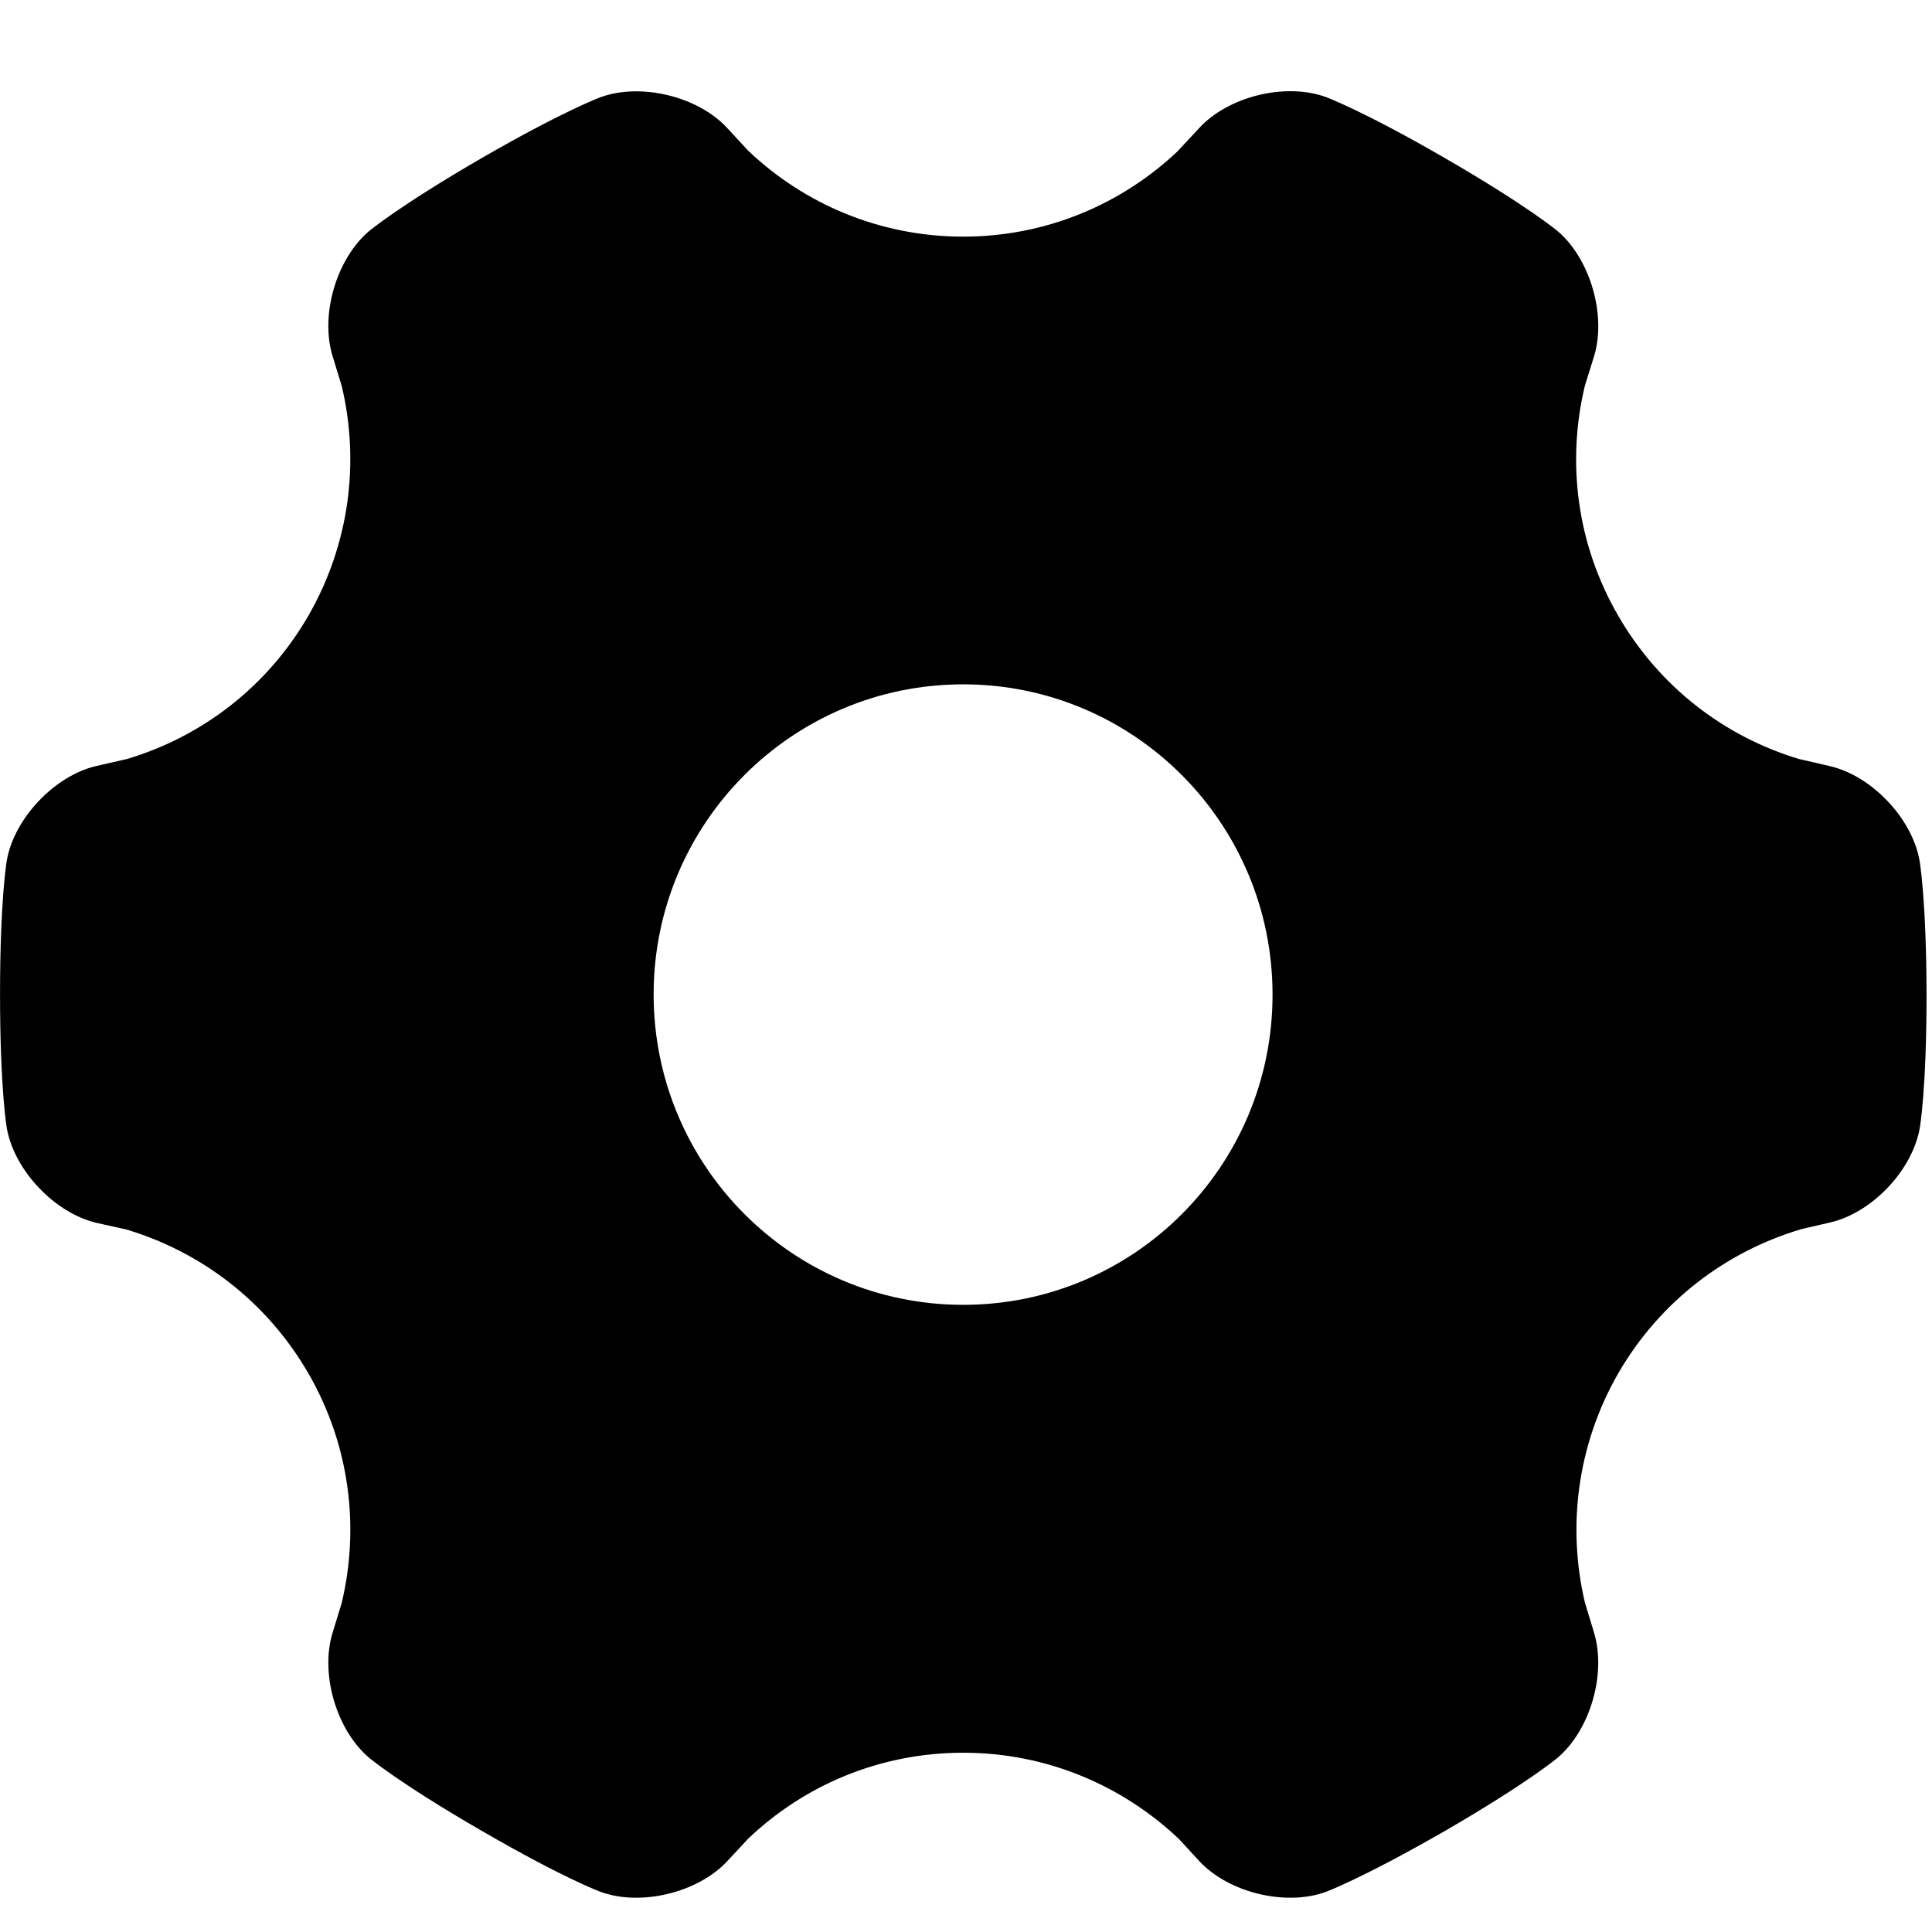
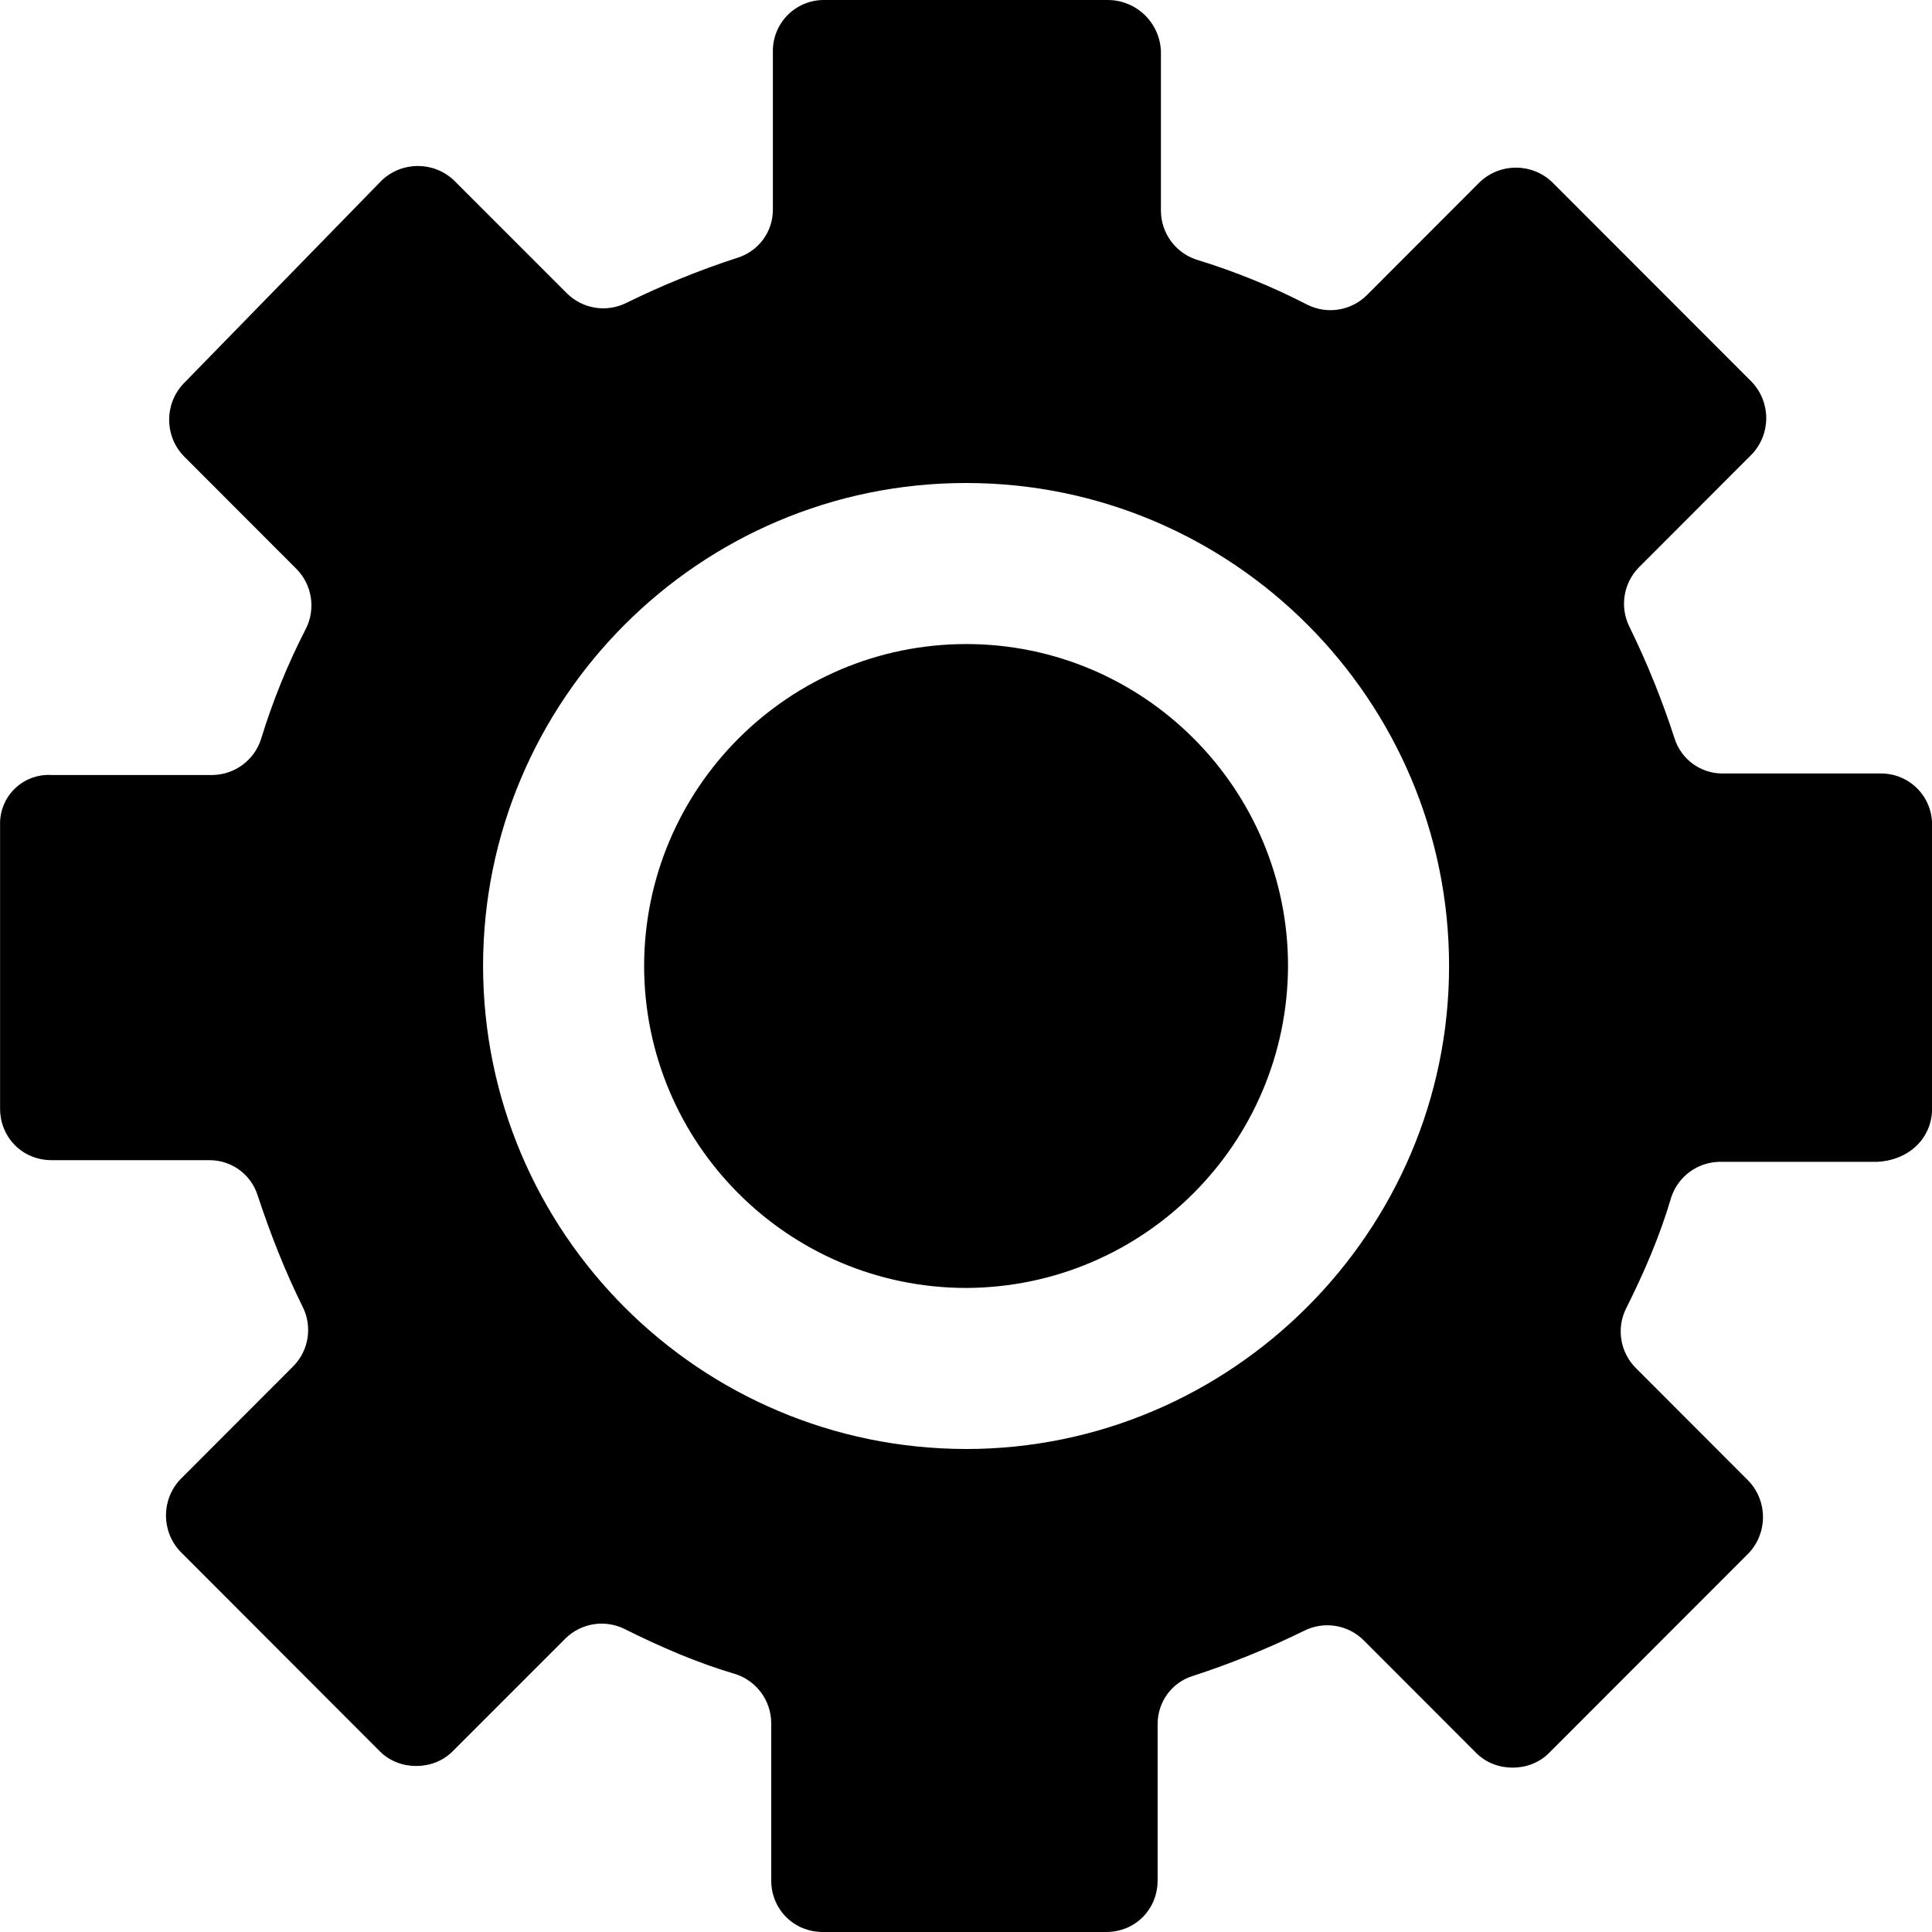
- <svg xmlns="http://www.w3.org/2000/svg" class="icon" viewBox="0 0 1024 1024" width="200" height="200">
+ <svg xmlns="http://www.w3.org/2000/svg" t="1544681429221" class="icon" style="" viewBox="0 0 1024 1024" version="1.1" p-id="14638" width="200" height="200">
  <defs>
-     <style />
+     <style type="text/css" />
  </defs>
-   <path d="M1017.378 456.01c-3.99-22.373-25.432-44.9-47.618-49.978l-16.45-3.803c-39.016-11.78-73.666-37.86-95.667-75.942-22.186-38.356-27.236-81.92-17.634-121.807l4.86-15.611c6.67-21.72-1.994-51.634-19.256-66.345 0 0-15.643-13.21-59.71-38.7-44.06-25.458-63.191-32.41-63.191-32.41-21.378-7.727-51.543-.371-66.997 16.33l-11.594 12.463c-29.666 28.045-69.645 45.216-113.585 45.216-44.152 0-84.258-17.295-113.954-45.527l-11.188-12.092C370 51.134 339.803 43.747 318.427 51.478c0 0-19.132 6.916-63.29 32.405-43.997 25.491-59.547 38.64-59.547 38.64-17.326 14.71-26.02 44.5-19.29 66.313l4.829 15.769c9.475 39.854 4.364 83.326-17.634 121.654-22.063 38.236-57.056 64.38-96.228 76.03l-16.08 3.678c-22.09 5.05-43.565 27.609-47.554 49.95 0 0-3.613 20.1-3.613 71.11 0 51.013 3.613 71.02 3.613 71.02 4.02 22.435 25.462 44.933 47.553 50.105l15.71 3.492c39.325 11.714 74.41 37.953 96.6 76.344 22.09 38.328 27.14 81.892 17.572 121.78l-4.767 15.58c-6.73 21.687 1.963 51.6 19.35 66.309 0 0 15.55 13.213 59.644 38.702 44.093 25.552 63.165 32.411 63.165 32.411 21.408 7.727 51.509.312 66.967-16.27l11.062-11.901c29.697-28.356 69.83-45.618 114.047-45.618 44.19 0 84.388 17.387 114.21 45.618h.028l10.94 11.902c15.454 16.58 45.493 23.996 66.93 16.27 0 0 19.072-6.98 63.322-32.412 44.002-25.49 59.58-38.702 59.58-38.702 17.328-14.708 25.928-44.497 19.323-66.31l-4.861-16.08c-9.35-39.761-4.24-83.14 17.634-121.279 22.25-38.453 57.277-64.57 96.538-76.344v-.065l15.706-3.612c22.187-5.051 43.629-27.546 47.615-49.984 0 0 3.614-20.068 3.614-71.11-.124-50.794-3.737-70.862-3.737-70.862zm-506.87 235.582c-90.589 0-164.068-73.665-164.068-164.532 0-90.742 73.478-164.343 164.068-164.343 90.584 0 163.97 73.633 163.97 164.468 0 90.867-73.386 164.407-163.97 164.407z" />
+   <path d="M1024.039 587.557V437.248a26.99 26.99 0 0 0-27.282-27.282h-83.675a26.624 26.624 0 0 1-25.6-18.798 447.634 447.634 0 0 0-23.845-58.953 27.429 27.429 0 0 1 5.12-31.598l59.685-59.758a27.867 27.867 0 0 0 0-38.473L822.677 96.549a27.794 27.794 0 0 0-38.4 0l-59.758 59.831a27.355 27.355 0 0 1-31.598 5.12 354.304 354.304 0 0 0-58.88-23.918 27.429 27.429 0 0 1-18.725-25.6V27.356A28.233 28.233 0 0 0 587.158 0.001H436.922A26.99 26.99 0 0 0 409.64 27.356v83.675a26.624 26.624 0 0 1-18.798 25.6 446.903 446.903 0 0 0-58.88 23.918 27.355 27.355 0 0 1-31.525-5.12l-59.758-59.758a27.794 27.794 0 0 0-38.4 0L97.32 203.265a27.867 27.867 0 0 0 0 38.4l59.758 59.831c8.485 8.558 10.24 21.358 5.12 31.598a354.962 354.962 0 0 0-23.918 58.88 27.429 27.429 0 0 1-25.6 18.798H27.322A25.746 25.746 0 0 0 0.04 437.248v150.308c0 15.36 11.922 27.355 27.282 27.355h83.675c11.922 0 22.162 7.68 25.6 18.798 6.802 20.48 14.482 40.155 23.845 58.953 5.12 10.24 3.438 23.04-5.12 31.598l-59.685 59.758a27.867 27.867 0 0 0 0 38.4l105.764 105.911c10.24 10.24 28.16 10.24 38.4 0l59.758-59.758a27.355 27.355 0 0 1 31.598-5.12c18.725 9.362 38.4 17.92 58.88 23.918a27.429 27.429 0 0 1 18.725 25.6v83.675c0 15.36 11.995 27.355 27.355 27.355h150.162c15.36 0 27.282-11.922 27.282-27.355v-82.798c0-11.995 7.68-22.235 18.798-25.6a446.903 446.903 0 0 0 58.88-23.918 27.355 27.355 0 0 1 31.598 5.12l59.685 59.758c10.24 10.24 28.16 10.24 38.4 0l105.838-105.911a27.867 27.867 0 0 0 0-38.4l-59.758-59.831a27.429 27.429 0 0 1-5.12-31.598c9.435-18.798 17.92-38.4 23.918-58.88a27.429 27.429 0 0 1 25.6-18.798h83.602c17.115-0.878 29.038-12.8 29.038-28.233zM512.04 768A256.292 256.292 0 0 1 256.04 512c0-140.727 114.395-256 256-256s256 115.273 256 256-115.273 256-256 256z m0-85.358A170.862 170.862 0 0 1 341.398 512 170.862 170.862 0 0 1 512.04 341.358c94.354 0 170.642 76.8 170.642 170.642A171.227 171.227 0 0 1 512.04 682.643z" p-id="14639" />
</svg>
